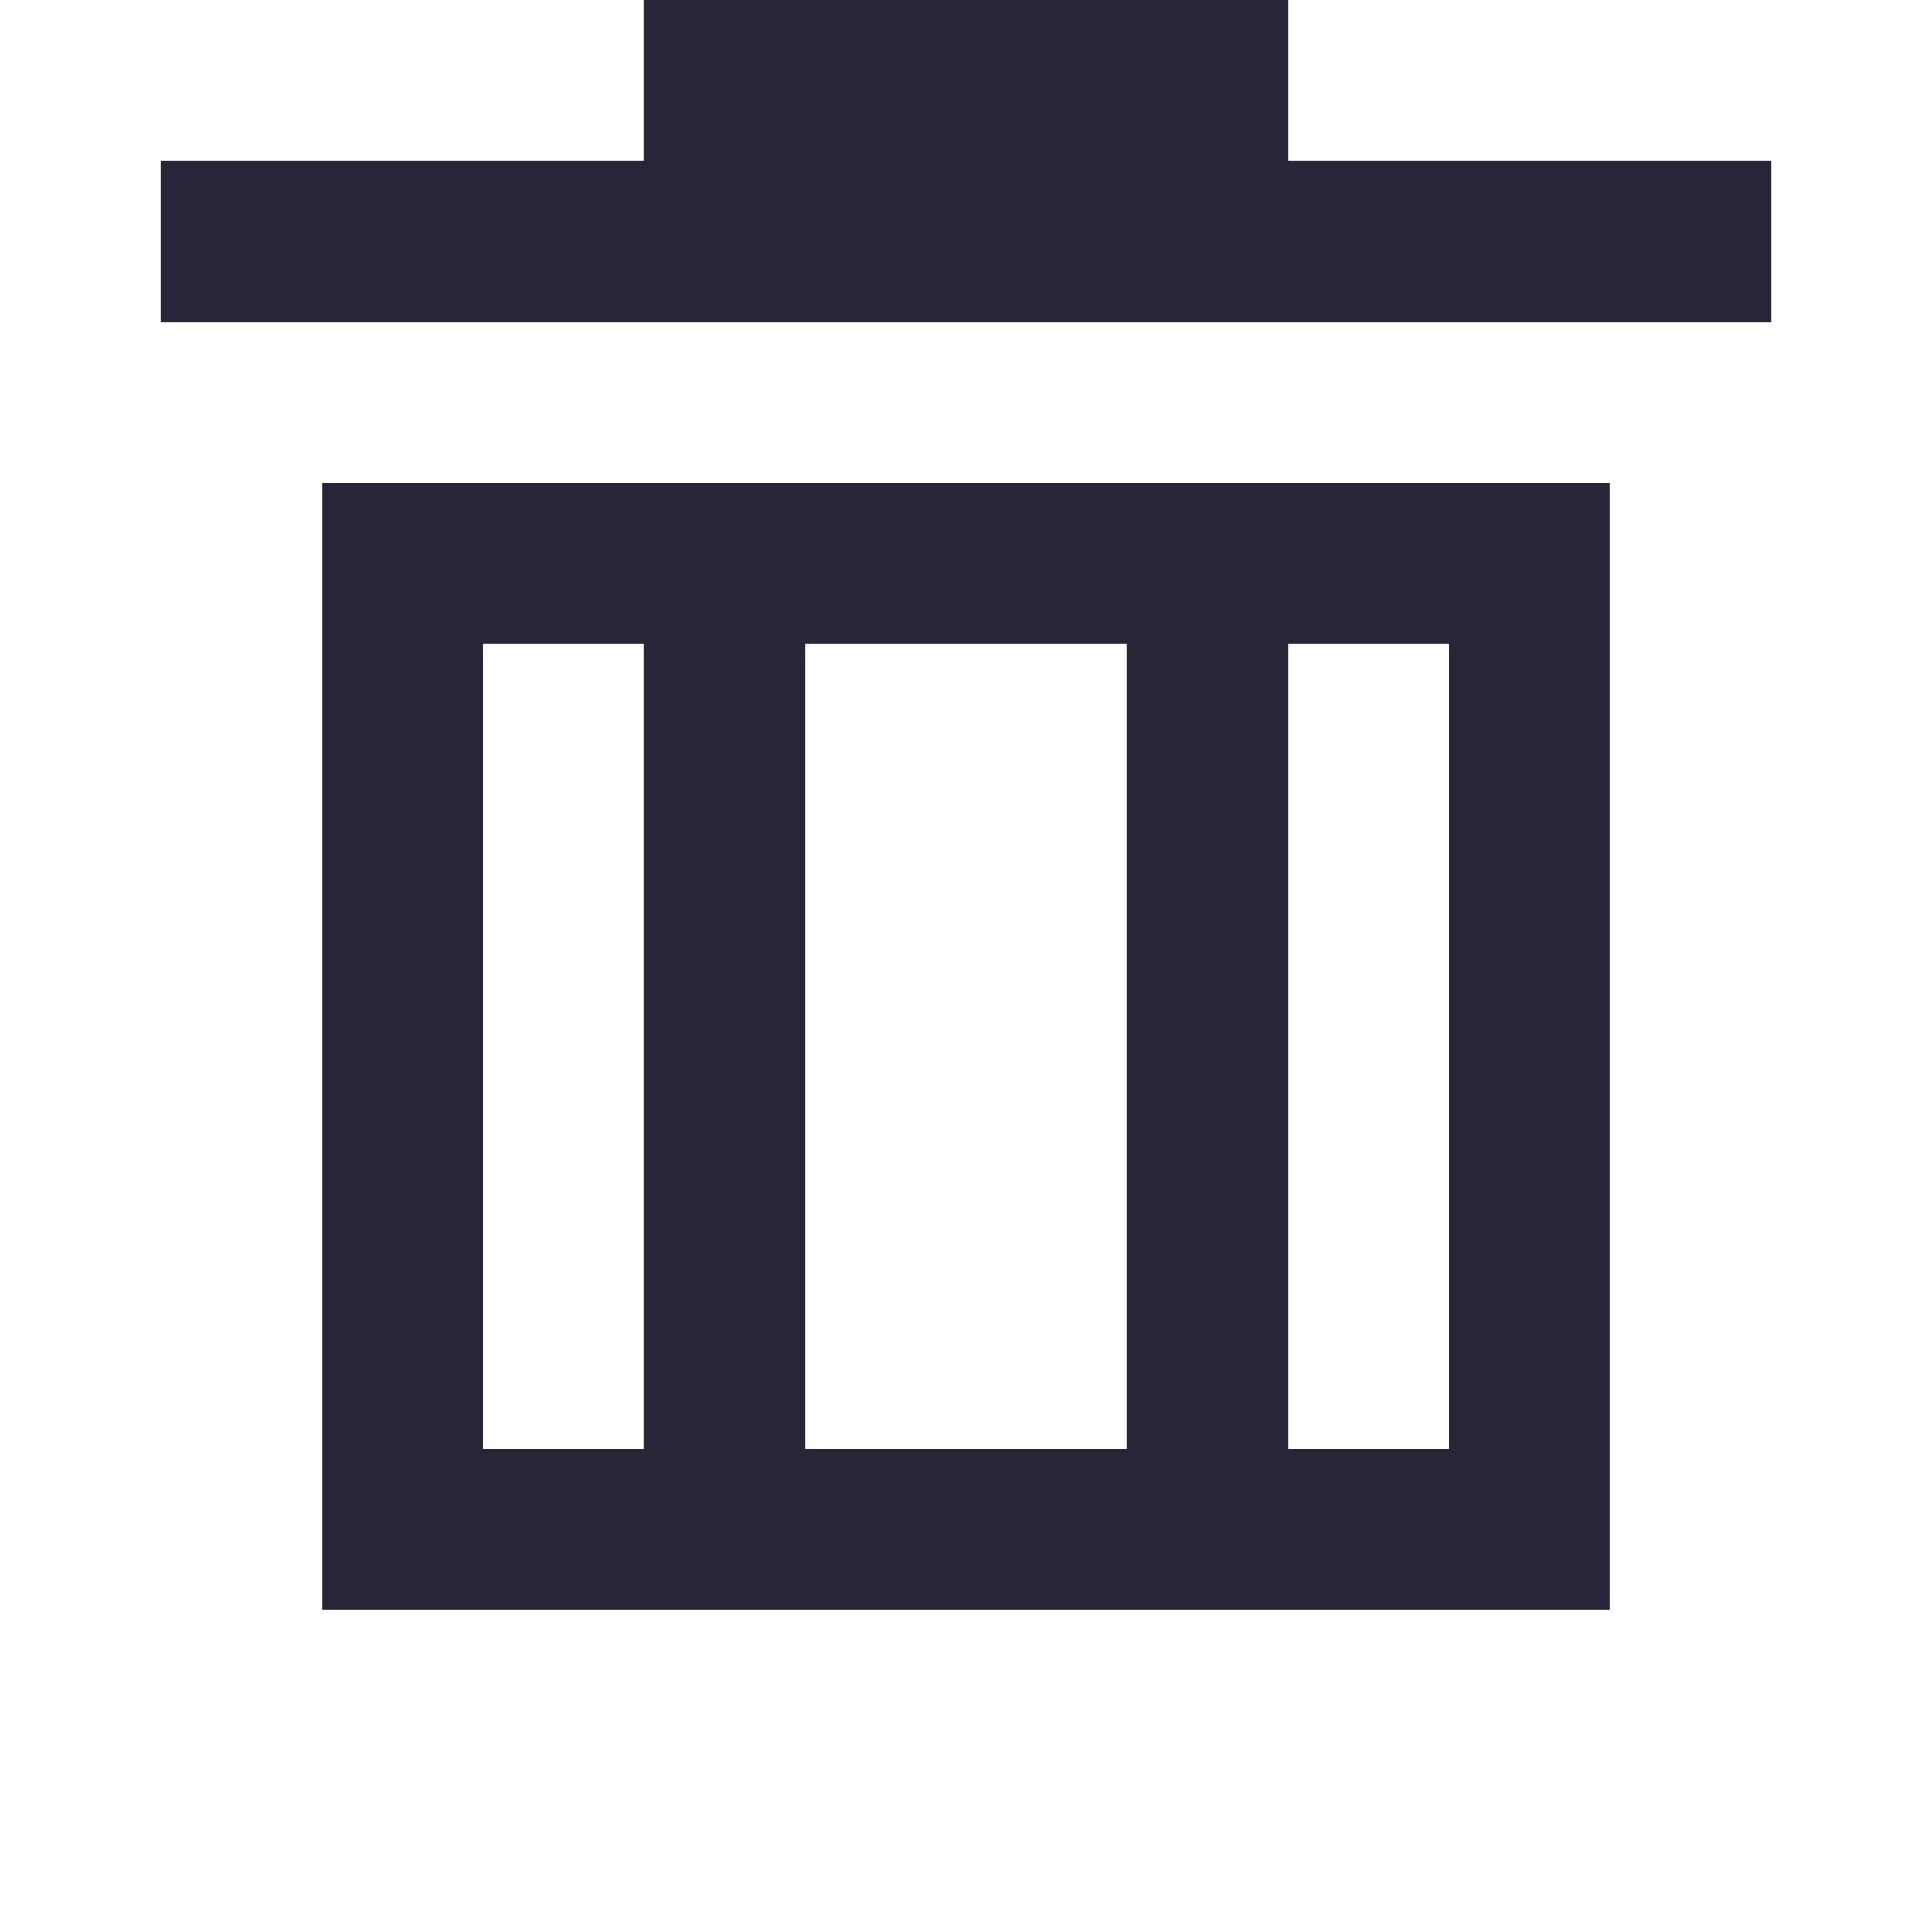
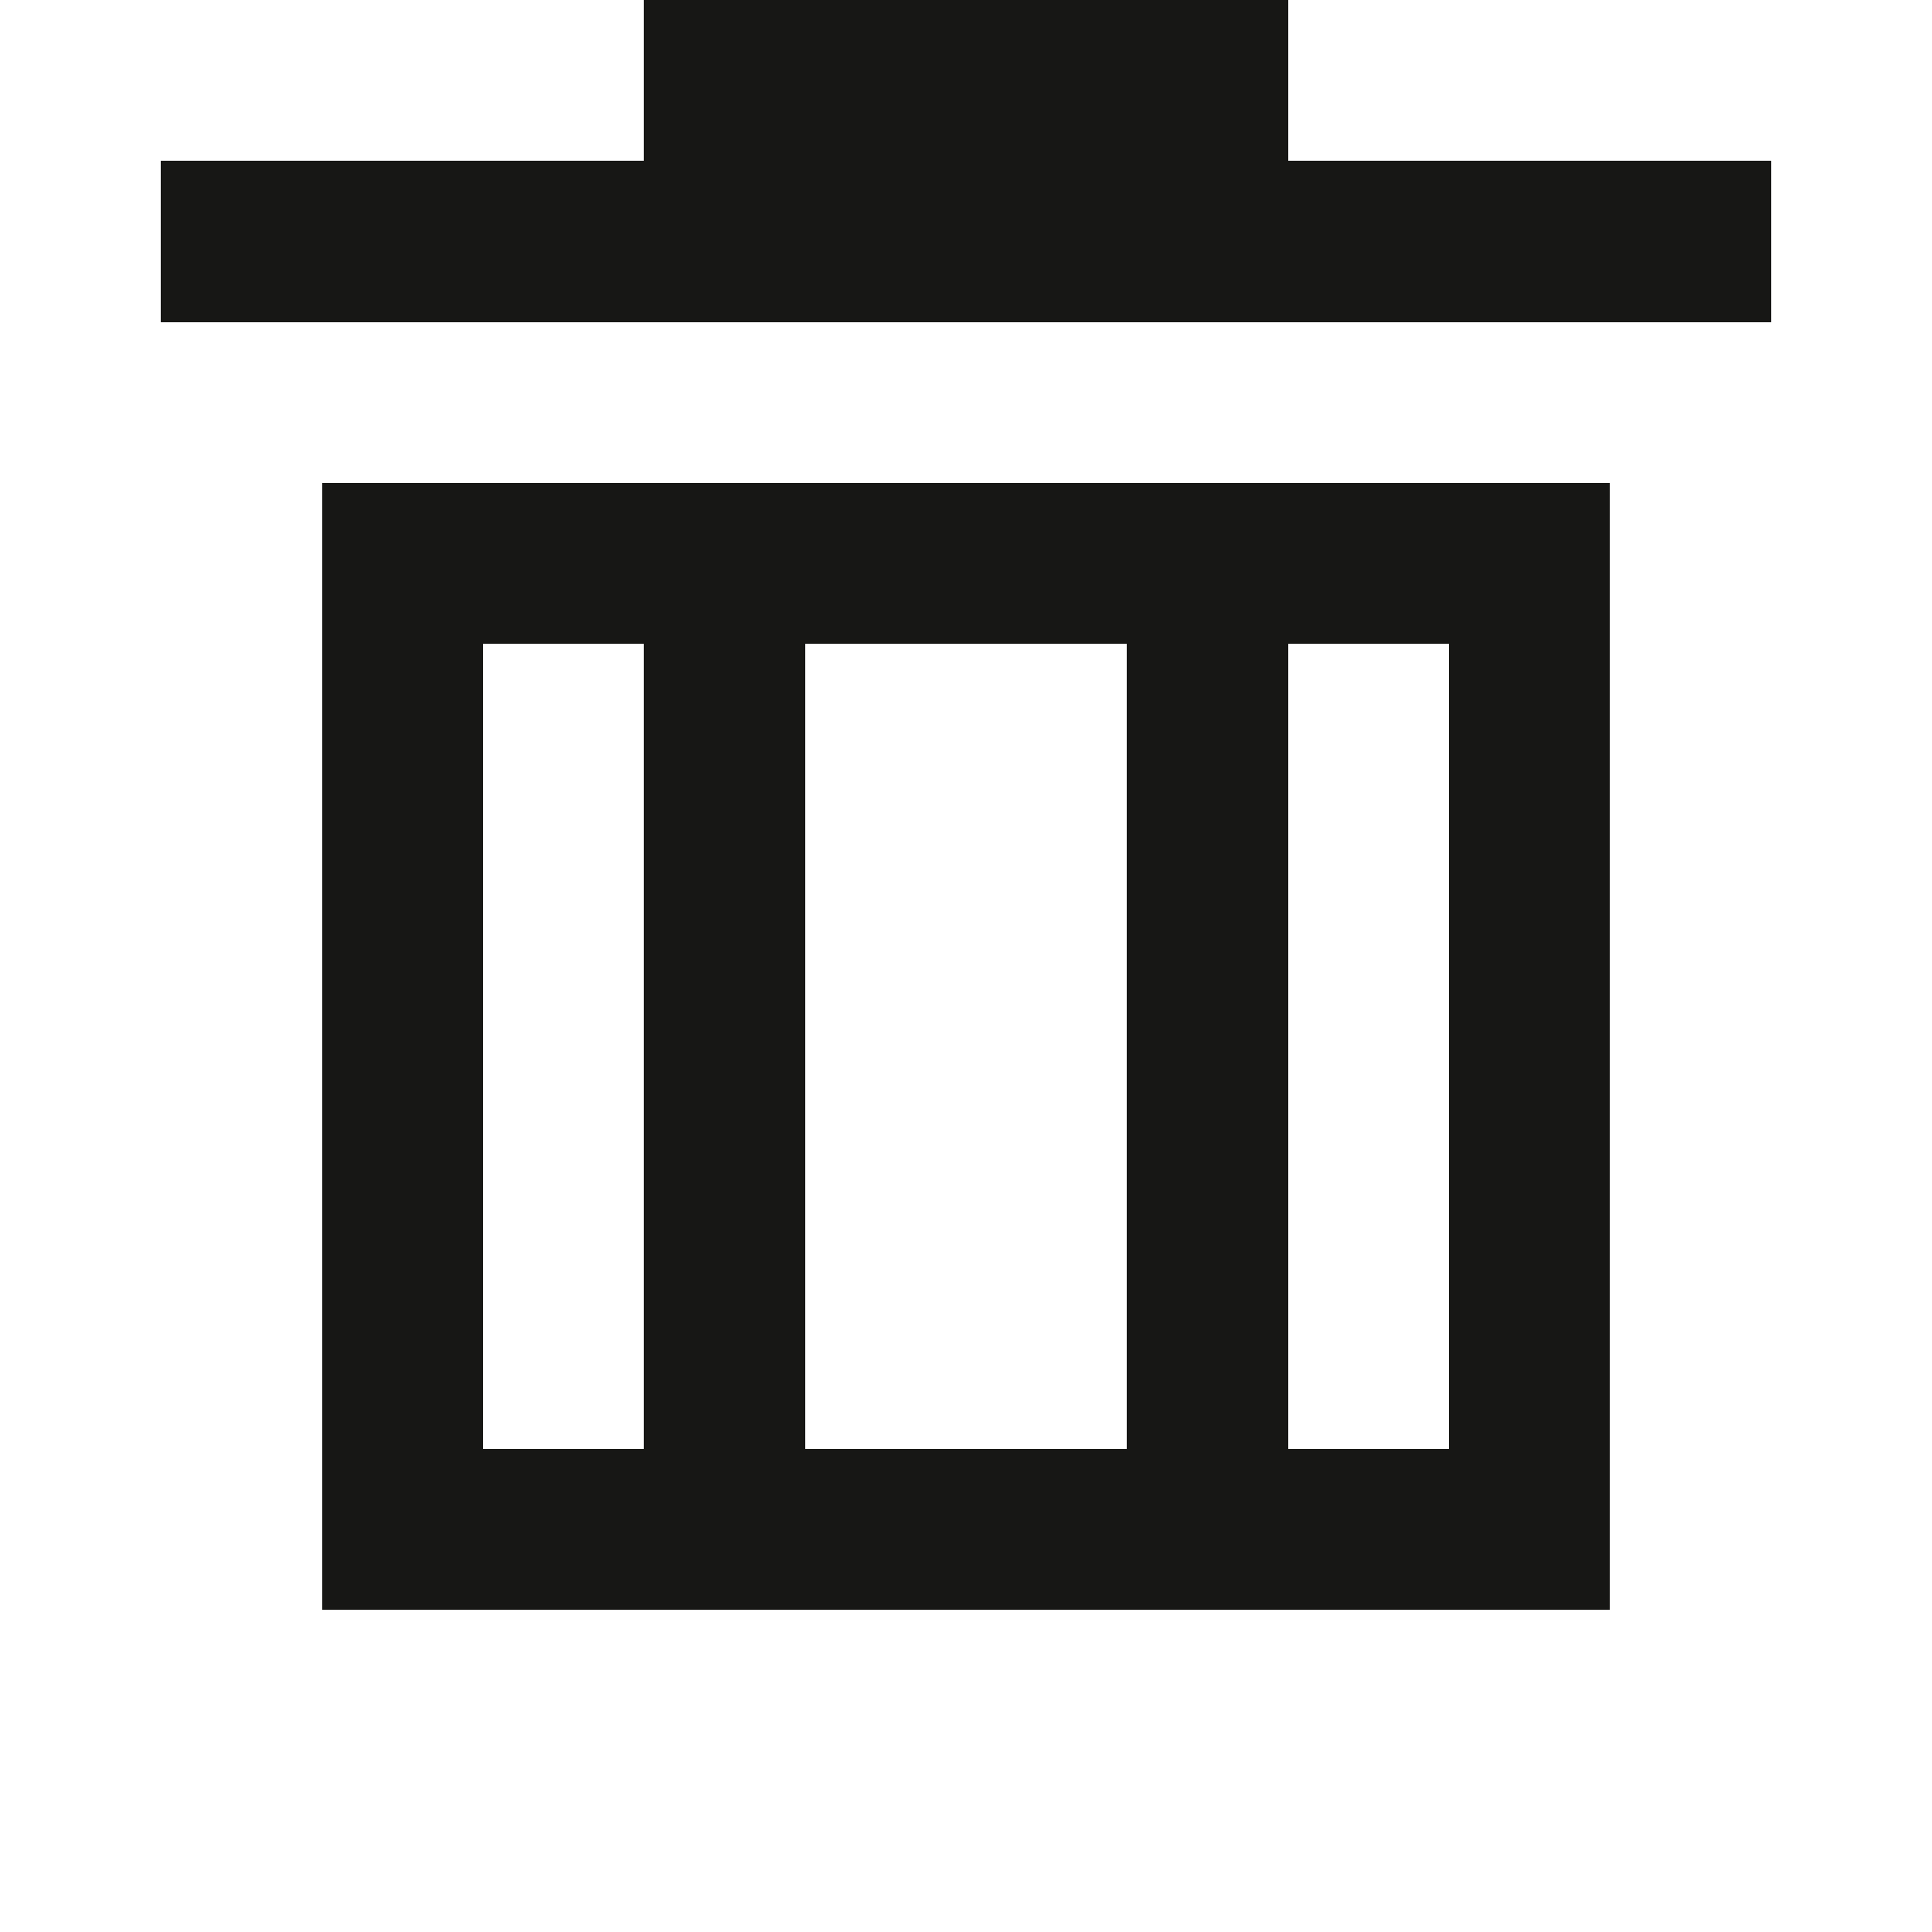
<svg xmlns="http://www.w3.org/2000/svg" viewBox="0 0 12 12" shape-rendering="crispEdges">
-   <rect x="4" y="0" width="1" height="1" fill="#2a2438" />
-   <rect x="5" y="0" width="1" height="1" fill="#2a2438" />
-   <rect x="6" y="0" width="1" height="1" fill="#2a2438" />
-   <rect x="7" y="0" width="1" height="1" fill="#2a2438" />
-   <rect x="1" y="1" width="1" height="1" fill="#2a2438" />
-   <rect x="2" y="1" width="1" height="1" fill="#2a2438" />
-   <rect x="3" y="1" width="1" height="1" fill="#2a2438" />
-   <rect x="4" y="1" width="1" height="1" fill="#2a2438" />
-   <rect x="5" y="1" width="1" height="1" fill="#2a2438" />
-   <rect x="6" y="1" width="1" height="1" fill="#2a2438" />
-   <rect x="7" y="1" width="1" height="1" fill="#2a2438" />
-   <rect x="8" y="1" width="1" height="1" fill="#2a2438" />
-   <rect x="9" y="1" width="1" height="1" fill="#2a2438" />
-   <rect x="10" y="1" width="1" height="1" fill="#2a2438" />
-   <rect x="2" y="3" width="1" height="1" fill="#2a2438" />
-   <rect x="3" y="3" width="1" height="1" fill="#2a2438" />
-   <rect x="4" y="3" width="1" height="1" fill="#2a2438" />
-   <rect x="5" y="3" width="1" height="1" fill="#2a2438" />
-   <rect x="6" y="3" width="1" height="1" fill="#2a2438" />
-   <rect x="7" y="3" width="1" height="1" fill="#2a2438" />
-   <rect x="8" y="3" width="1" height="1" fill="#2a2438" />
-   <rect x="9" y="3" width="1" height="1" fill="#2a2438" />
-   <rect x="2" y="4" width="1" height="1" fill="#2a2438" />
-   <rect x="4" y="4" width="1" height="1" fill="#2a2438" />
-   <rect x="7" y="4" width="1" height="1" fill="#2a2438" />
-   <rect x="9" y="4" width="1" height="1" fill="#2a2438" />
-   <rect x="2" y="5" width="1" height="1" fill="#2a2438" />
-   <rect x="4" y="5" width="1" height="1" fill="#2a2438" />
-   <rect x="7" y="5" width="1" height="1" fill="#2a2438" />
-   <rect x="9" y="5" width="1" height="1" fill="#2a2438" />
-   <rect x="2" y="6" width="1" height="1" fill="#2a2438" />
-   <rect x="4" y="6" width="1" height="1" fill="#2a2438" />
-   <rect x="7" y="6" width="1" height="1" fill="#2a2438" />
-   <rect x="9" y="6" width="1" height="1" fill="#2a2438" />
-   <rect x="2" y="7" width="1" height="1" fill="#2a2438" />
-   <rect x="4" y="7" width="1" height="1" fill="#2a2438" />
-   <rect x="7" y="7" width="1" height="1" fill="#2a2438" />
-   <rect x="9" y="7" width="1" height="1" fill="#2a2438" />
-   <rect x="2" y="8" width="1" height="1" fill="#2a2438" />
-   <rect x="4" y="8" width="1" height="1" fill="#2a2438" />
-   <rect x="7" y="8" width="1" height="1" fill="#2a2438" />
-   <rect x="9" y="8" width="1" height="1" fill="#2a2438" />
-   <rect x="2" y="9" width="1" height="1" fill="#2a2438" />
-   <rect x="3" y="9" width="1" height="1" fill="#2a2438" />
-   <rect x="4" y="9" width="1" height="1" fill="#2a2438" />
-   <rect x="5" y="9" width="1" height="1" fill="#2a2438" />
-   <rect x="6" y="9" width="1" height="1" fill="#2a2438" />
-   <rect x="7" y="9" width="1" height="1" fill="#2a2438" />
-   <rect x="8" y="9" width="1" height="1" fill="#2a2438" />
-   <rect x="9" y="9" width="1" height="1" fill="#2a2438" />
+   <rect x="4" y="0" width="1" height="1" fill="#171715" />
+   <rect x="5" y="0" width="1" height="1" fill="#171715" />
+   <rect x="6" y="0" width="1" height="1" fill="#171715" />
+   <rect x="7" y="0" width="1" height="1" fill="#171715" />
+   <rect x="1" y="1" width="1" height="1" fill="#171715" />
+   <rect x="2" y="1" width="1" height="1" fill="#171715" />
+   <rect x="3" y="1" width="1" height="1" fill="#171715" />
+   <rect x="4" y="1" width="1" height="1" fill="#171715" />
+   <rect x="5" y="1" width="1" height="1" fill="#171715" />
+   <rect x="6" y="1" width="1" height="1" fill="#171715" />
+   <rect x="7" y="1" width="1" height="1" fill="#171715" />
+   <rect x="8" y="1" width="1" height="1" fill="#171715" />
+   <rect x="9" y="1" width="1" height="1" fill="#171715" />
+   <rect x="10" y="1" width="1" height="1" fill="#171715" />
+   <rect x="2" y="3" width="1" height="1" fill="#171715" />
+   <rect x="3" y="3" width="1" height="1" fill="#171715" />
+   <rect x="4" y="3" width="1" height="1" fill="#171715" />
+   <rect x="5" y="3" width="1" height="1" fill="#171715" />
+   <rect x="6" y="3" width="1" height="1" fill="#171715" />
+   <rect x="7" y="3" width="1" height="1" fill="#171715" />
+   <rect x="8" y="3" width="1" height="1" fill="#171715" />
+   <rect x="9" y="3" width="1" height="1" fill="#171715" />
+   <rect x="2" y="4" width="1" height="1" fill="#171715" />
+   <rect x="4" y="4" width="1" height="1" fill="#171715" />
+   <rect x="7" y="4" width="1" height="1" fill="#171715" />
+   <rect x="9" y="4" width="1" height="1" fill="#171715" />
+   <rect x="2" y="5" width="1" height="1" fill="#171715" />
+   <rect x="4" y="5" width="1" height="1" fill="#171715" />
+   <rect x="7" y="5" width="1" height="1" fill="#171715" />
+   <rect x="9" y="5" width="1" height="1" fill="#171715" />
+   <rect x="2" y="6" width="1" height="1" fill="#171715" />
+   <rect x="4" y="6" width="1" height="1" fill="#171715" />
+   <rect x="7" y="6" width="1" height="1" fill="#171715" />
+   <rect x="9" y="6" width="1" height="1" fill="#171715" />
+   <rect x="2" y="7" width="1" height="1" fill="#171715" />
+   <rect x="4" y="7" width="1" height="1" fill="#171715" />
+   <rect x="7" y="7" width="1" height="1" fill="#171715" />
+   <rect x="9" y="7" width="1" height="1" fill="#171715" />
+   <rect x="2" y="8" width="1" height="1" fill="#171715" />
+   <rect x="4" y="8" width="1" height="1" fill="#171715" />
+   <rect x="7" y="8" width="1" height="1" fill="#171715" />
+   <rect x="9" y="8" width="1" height="1" fill="#171715" />
+   <rect x="2" y="9" width="1" height="1" fill="#171715" />
+   <rect x="3" y="9" width="1" height="1" fill="#171715" />
+   <rect x="4" y="9" width="1" height="1" fill="#171715" />
+   <rect x="5" y="9" width="1" height="1" fill="#171715" />
+   <rect x="6" y="9" width="1" height="1" fill="#171715" />
+   <rect x="7" y="9" width="1" height="1" fill="#171715" />
+   <rect x="8" y="9" width="1" height="1" fill="#171715" />
+   <rect x="9" y="9" width="1" height="1" fill="#171715" />
</svg>
